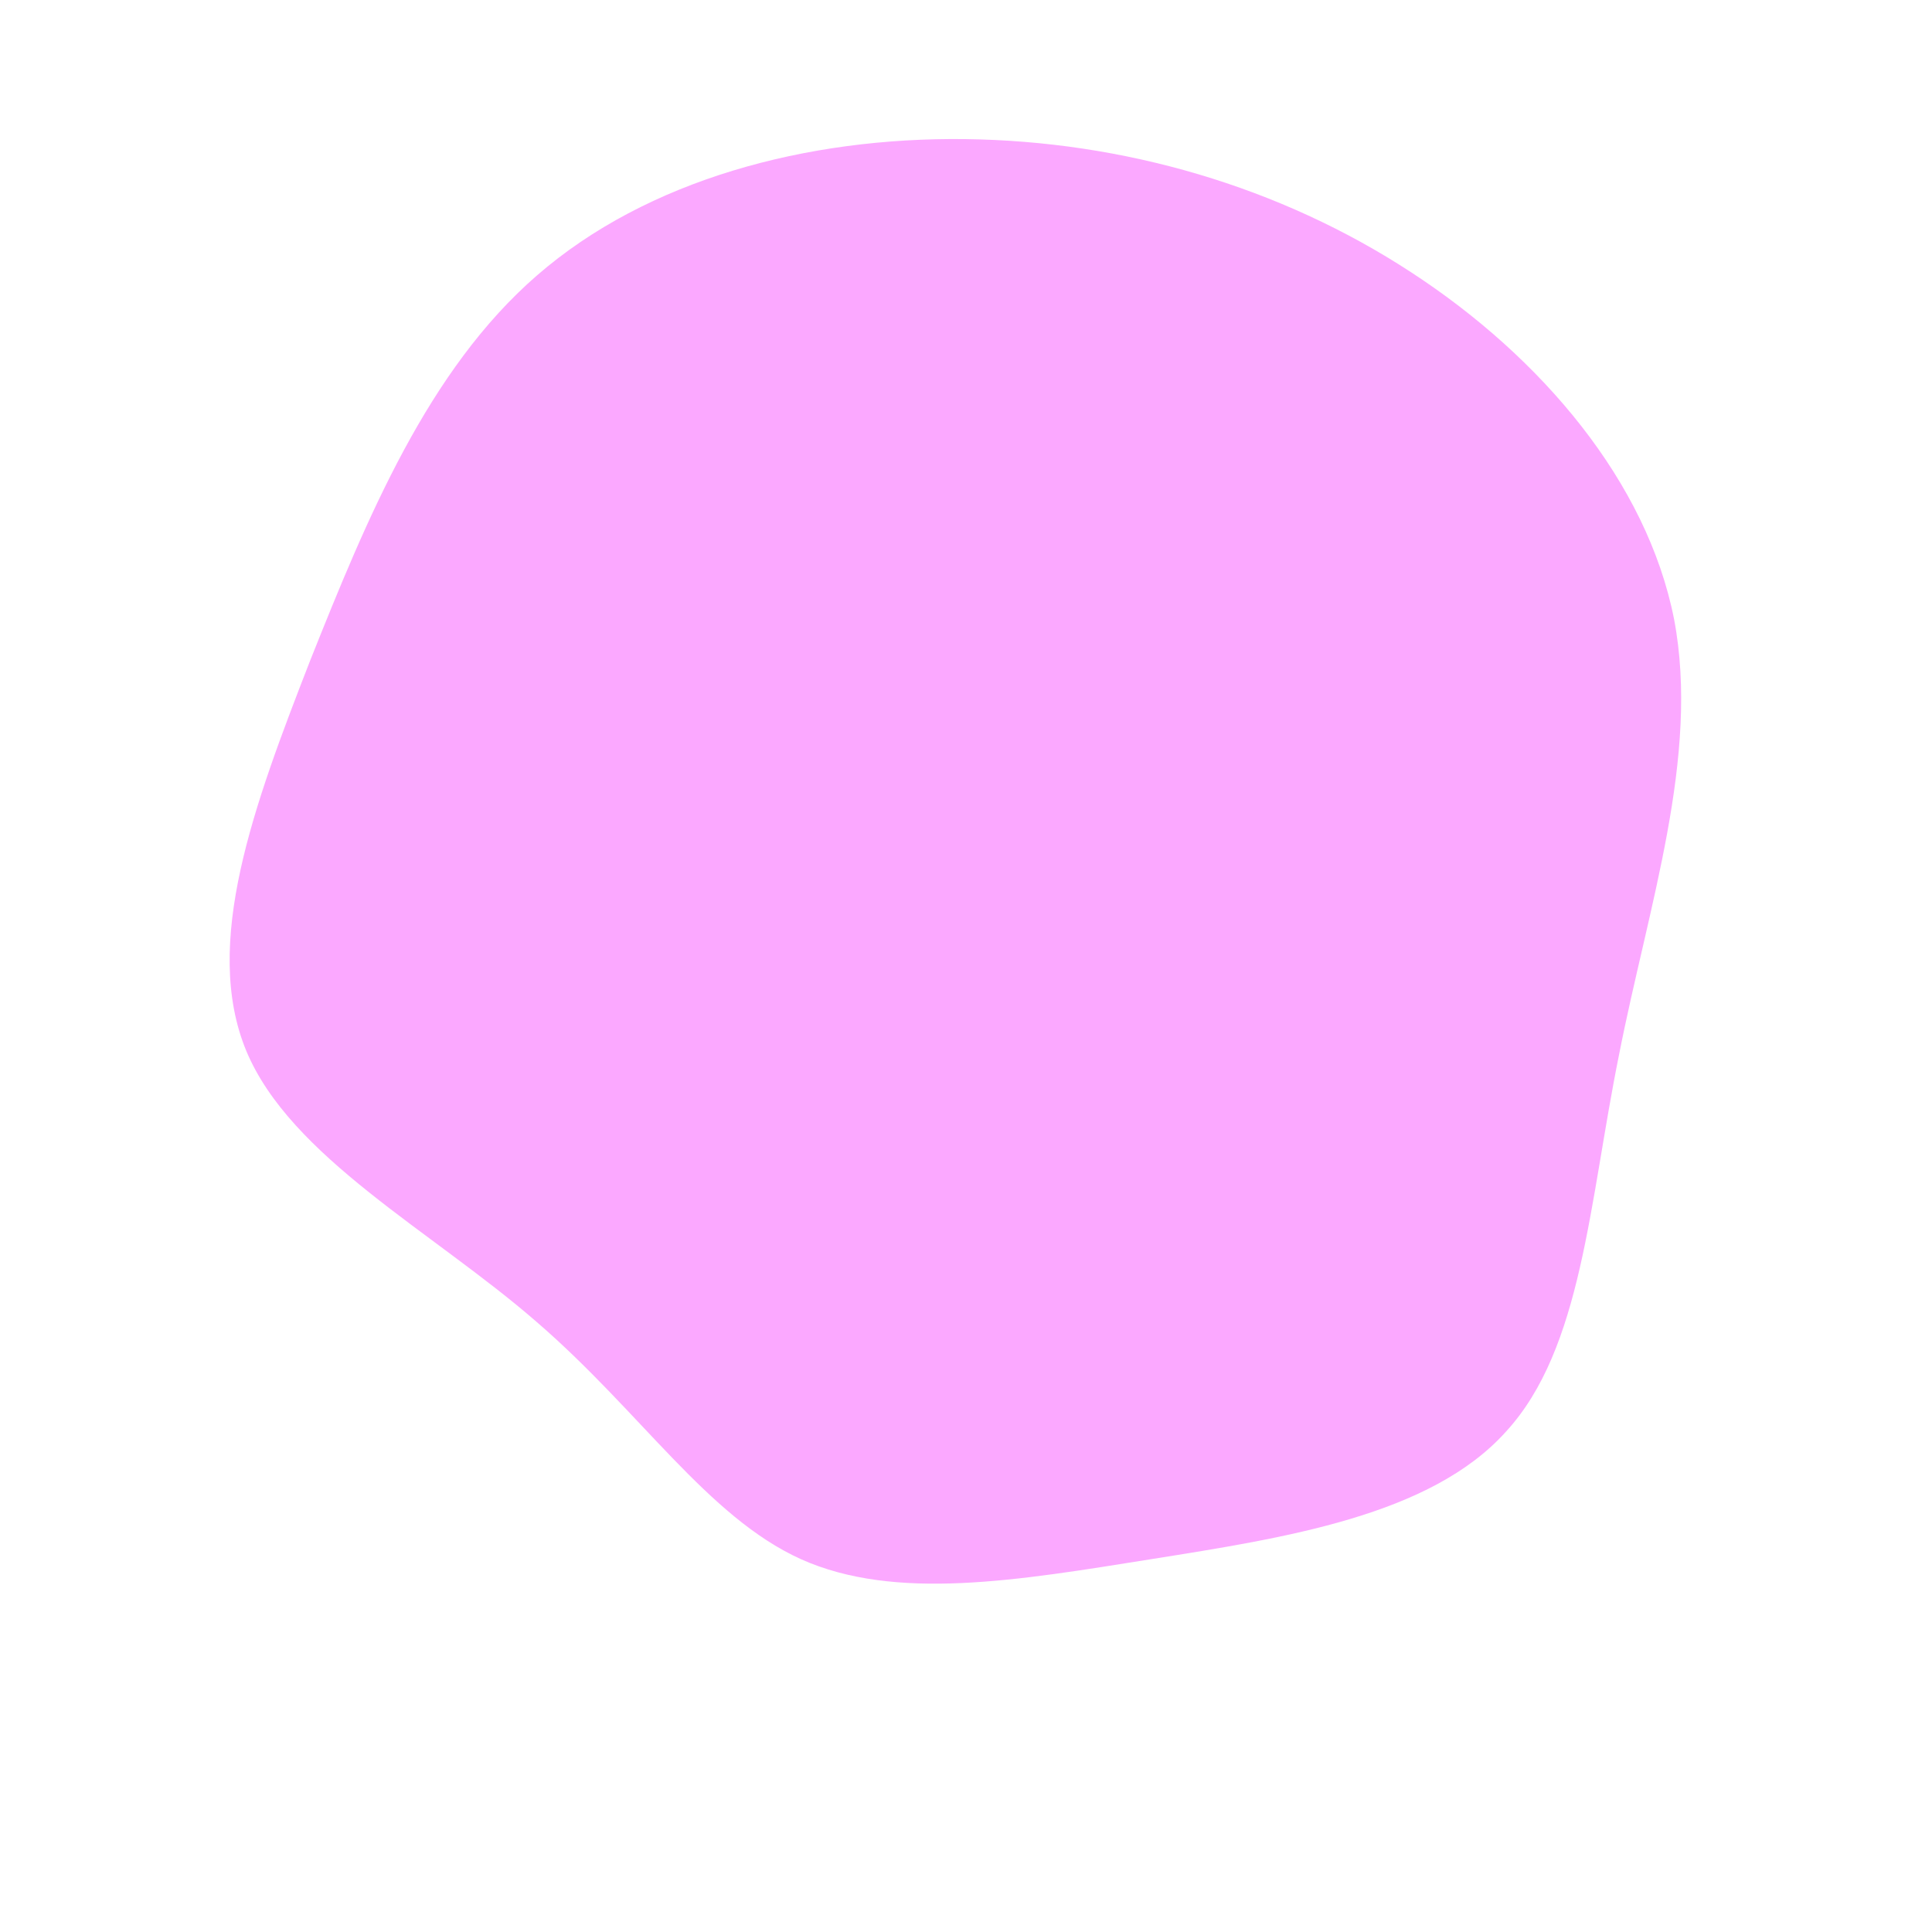
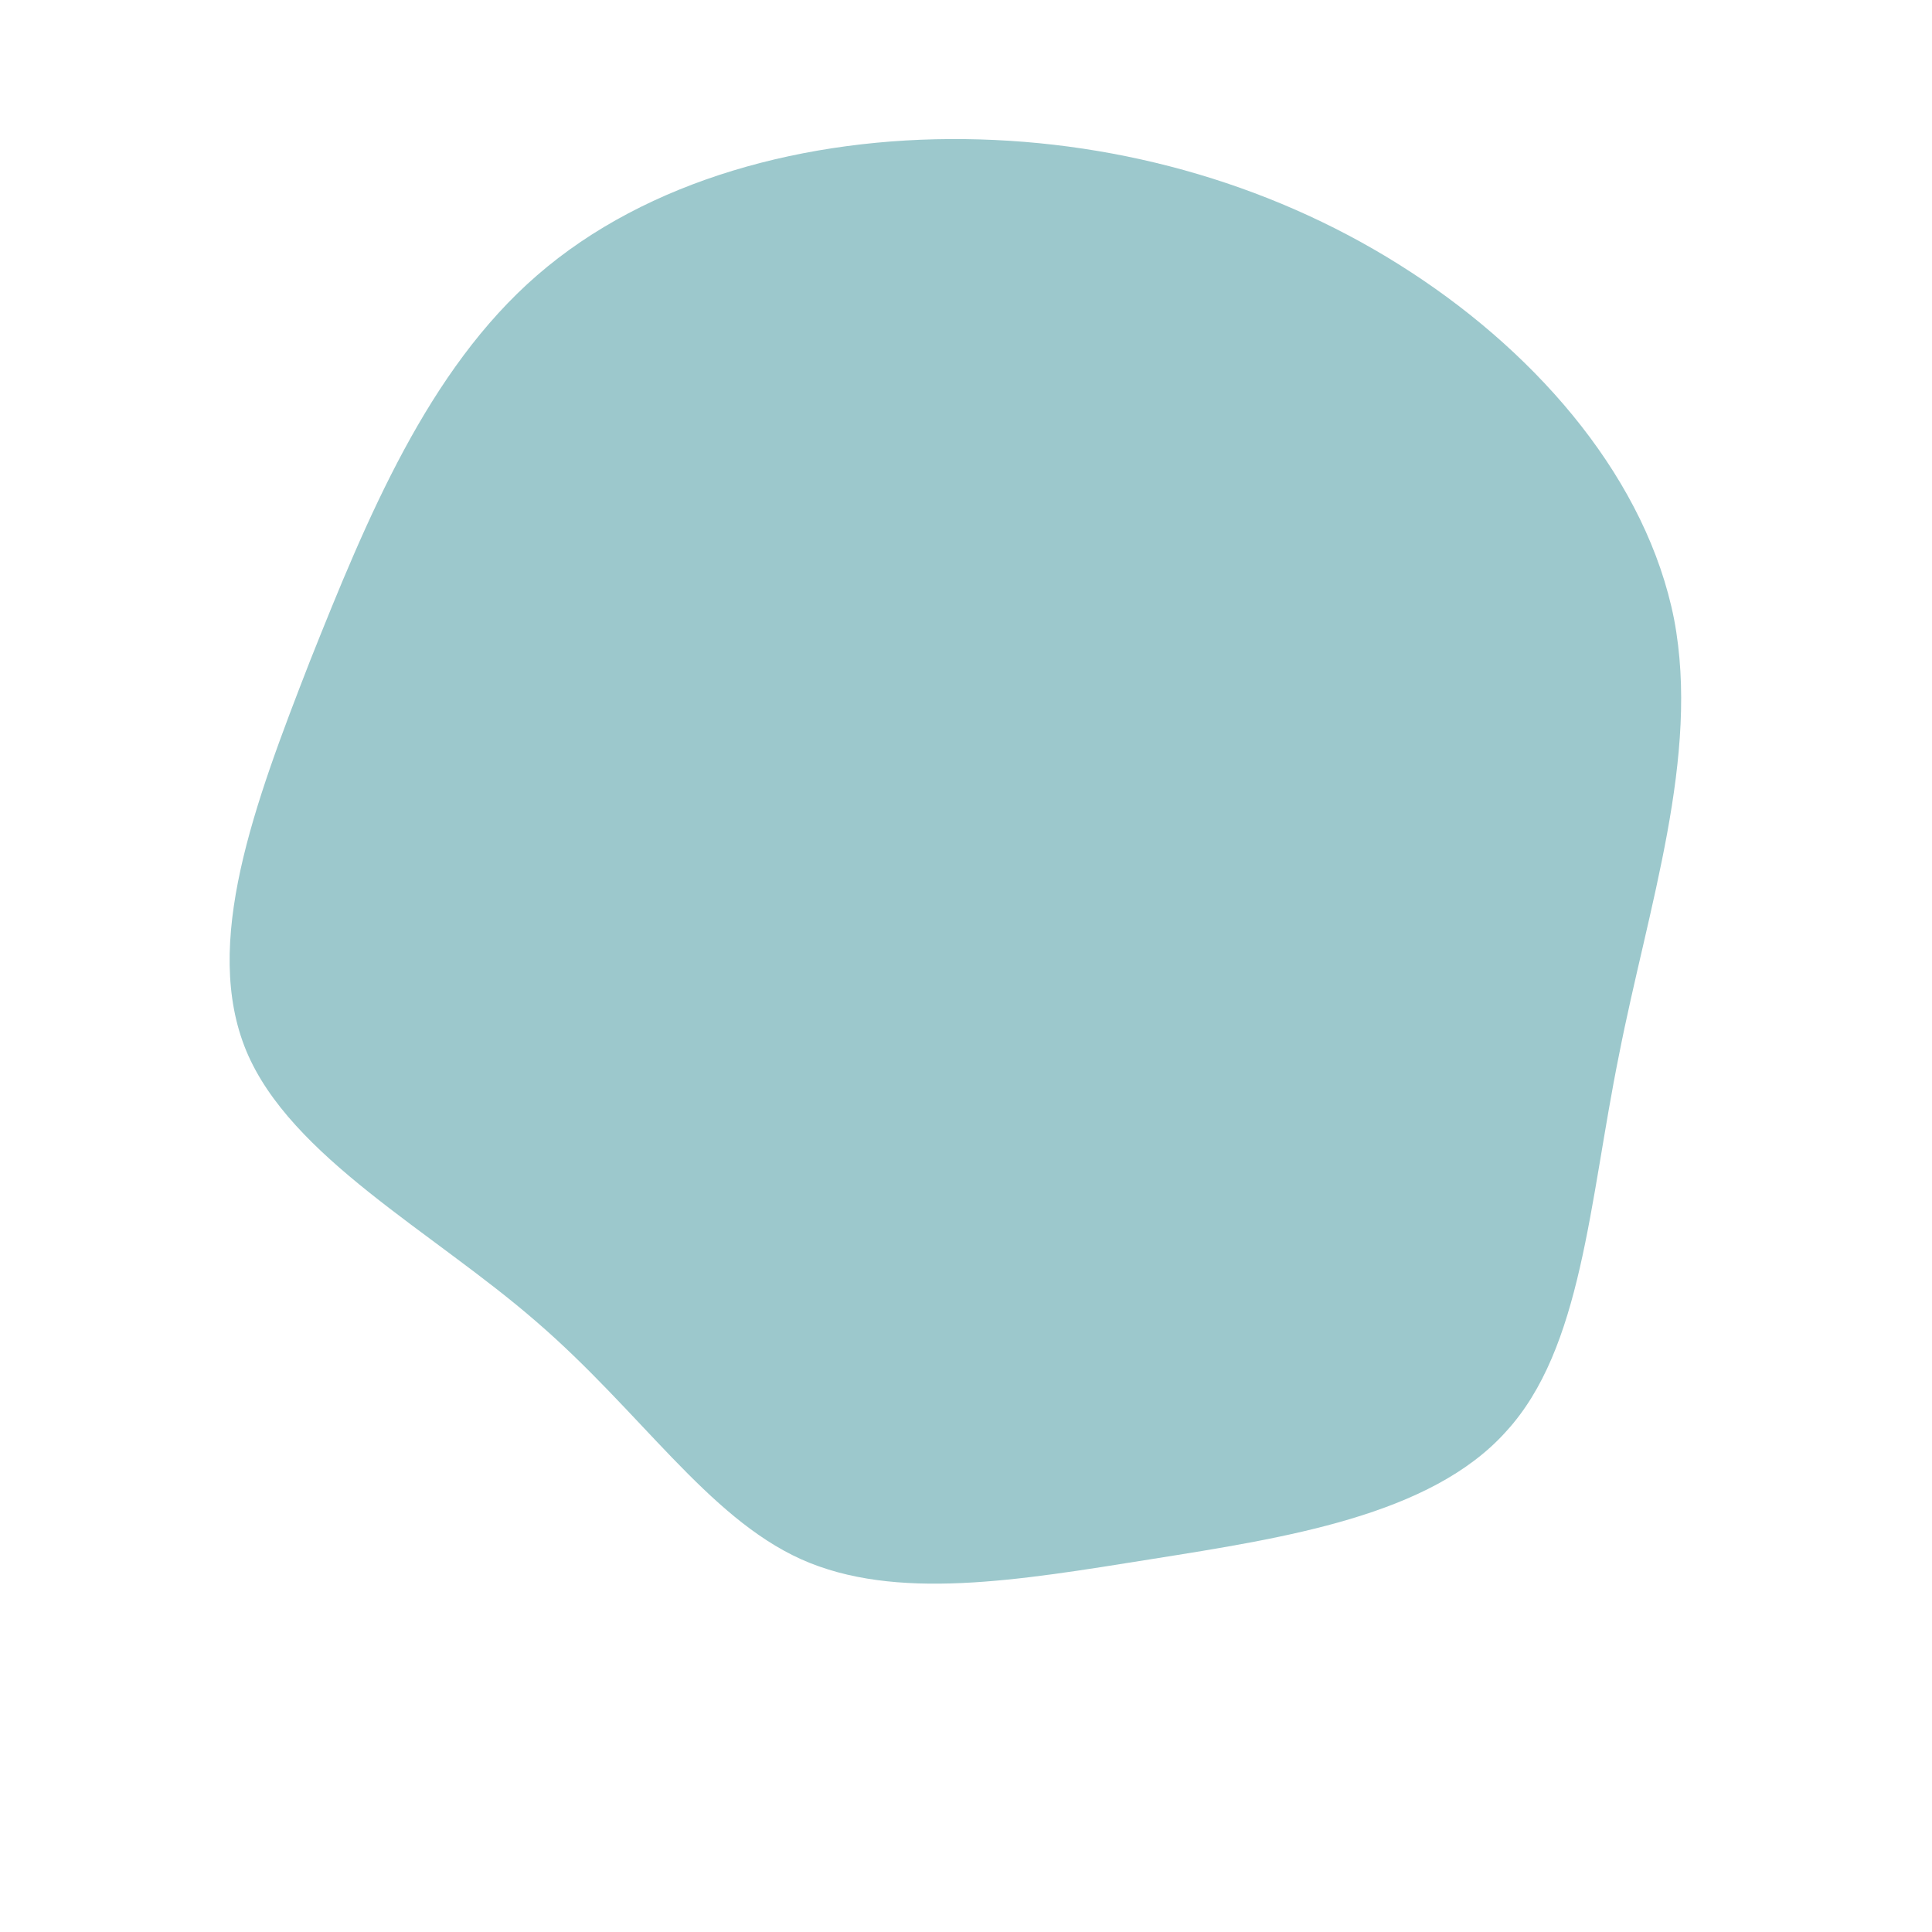
<svg xmlns="http://www.w3.org/2000/svg" viewBox="0 0 200 200">
-   <path fill="#FBA8FF" d="M46.1,-71.8C59.6,-63,70.5,-50.1,73.3,-35.9C76,-21.7,70.6,-6.1,67.6,9.2C64.5,24.5,63.8,39.6,55.9,48.2C48.1,56.9,33,59.2,19.2,61.4C5.4,63.6,-7.3,65.8,-17.1,61.4C-26.8,57,-33.7,46.1,-44.5,36.8C-55.2,27.5,-69.9,19.8,-74.5,8.8C-79.1,-2.3,-73.7,-16.7,-67.9,-31.6C-62,-46.4,-55.7,-61.7,-44.4,-71.5C-33,-81.4,-16.5,-85.8,-0.1,-85.6C16.3,-85.4,32.5,-80.7,46.1,-71.8Z" transform="translate(100 100)" />
+   <path fill="#9CC8CC" d="M46.1,-71.8C59.6,-63,70.5,-50.1,73.3,-35.9C76,-21.7,70.6,-6.1,67.6,9.2C64.5,24.5,63.8,39.6,55.9,48.2C48.1,56.9,33,59.2,19.2,61.4C5.4,63.6,-7.3,65.8,-17.1,61.4C-26.8,57,-33.7,46.1,-44.5,36.8C-55.2,27.5,-69.9,19.8,-74.5,8.8C-79.1,-2.3,-73.7,-16.7,-67.9,-31.6C-62,-46.4,-55.7,-61.7,-44.4,-71.5C-33,-81.4,-16.5,-85.8,-0.1,-85.6C16.3,-85.4,32.5,-80.7,46.1,-71.8Z" transform="translate(100 100)" />
</svg>
